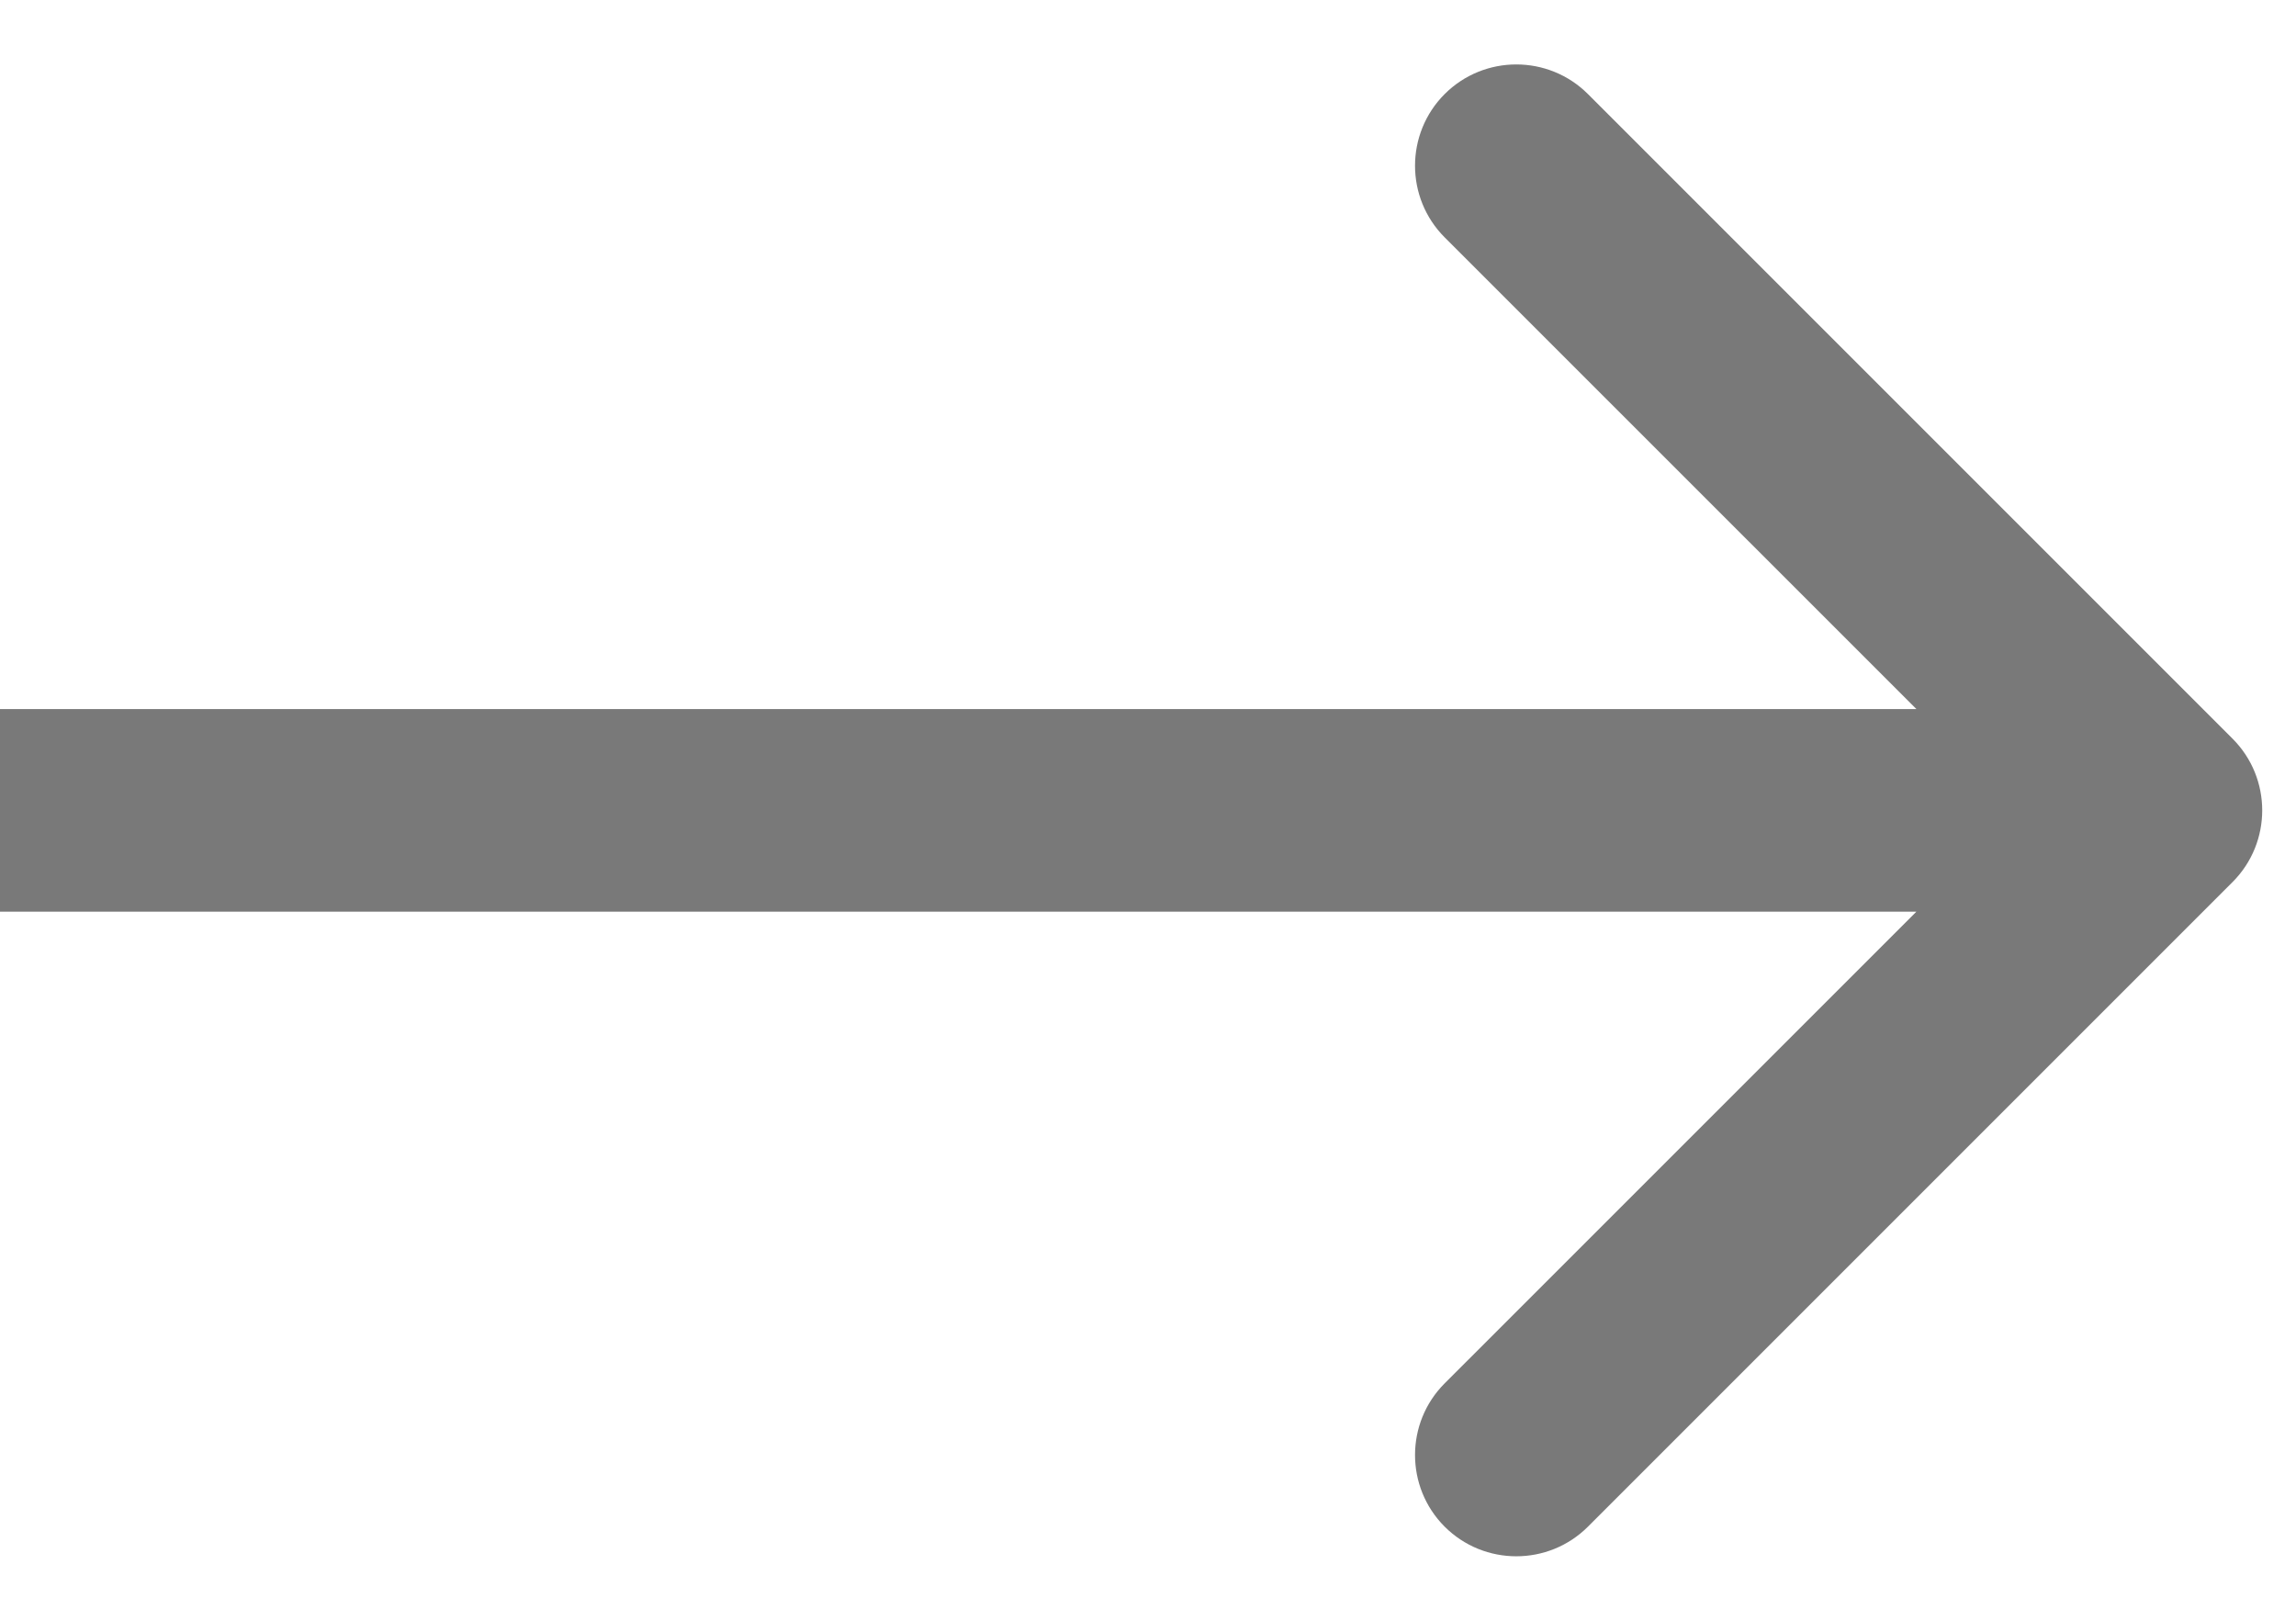
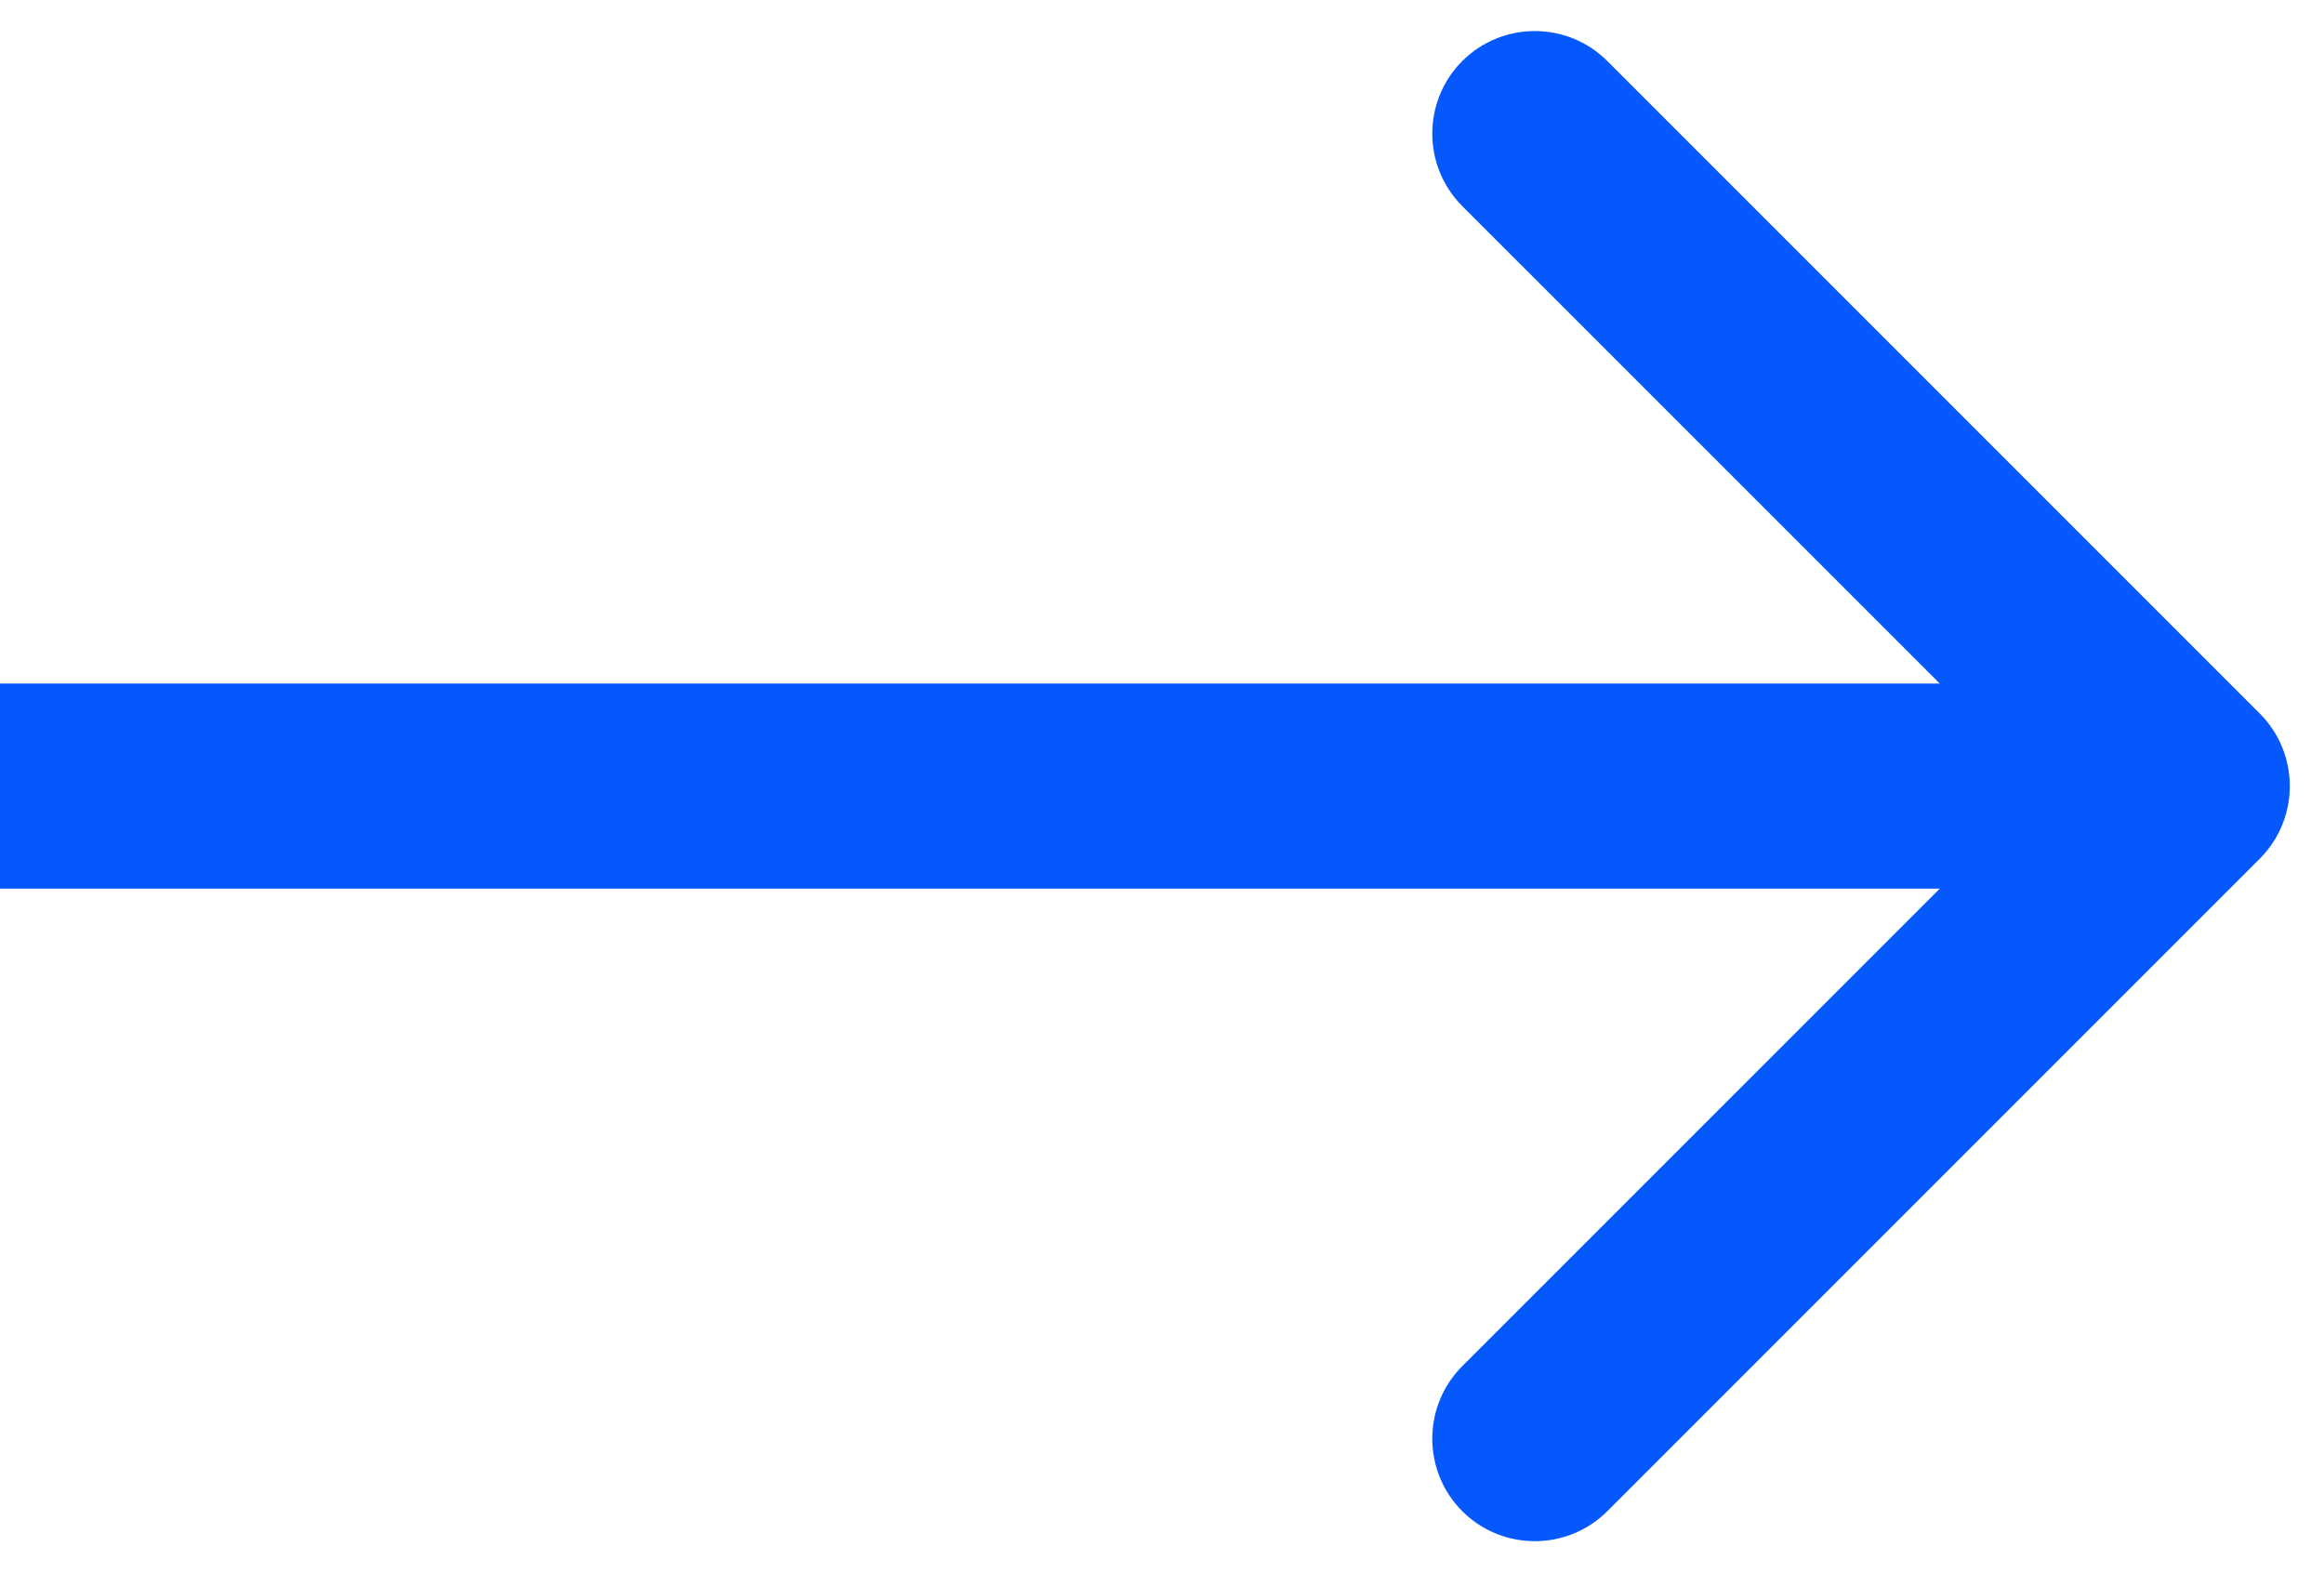
- <svg xmlns="http://www.w3.org/2000/svg" width="34" height="24" viewBox="0 0 34 24" fill="none">
-   <path d="M33.061 13.061C33.646 12.475 33.646 11.525 33.061 10.939L23.515 1.393C22.929 0.808 21.979 0.808 21.393 1.393C20.808 1.979 20.808 2.929 21.393 3.515L29.879 12L21.393 20.485C20.808 21.071 20.808 22.021 21.393 22.607C21.979 23.192 22.929 23.192 23.515 22.607L33.061 13.061ZM0 13.5L32 13.5V10.5L0 10.5L0 13.5Z" fill="#797979" />
+ <svg xmlns="http://www.w3.org/2000/svg" width="34" height="23" viewBox="0 0 34 23" fill="none">
+   <path d="M33.061 12.561C33.646 11.975 33.646 11.025 33.061 10.439L23.515 0.893C22.929 0.308 21.979 0.308 21.393 0.893C20.808 1.479 20.808 2.429 21.393 3.015L29.879 11.5L21.393 19.985C20.808 20.571 20.808 21.521 21.393 22.107C21.979 22.692 22.929 22.692 23.515 22.107L33.061 12.561ZM0 13L32 13V10L0 10L0 13Z" fill="#0558FC" />
</svg>
